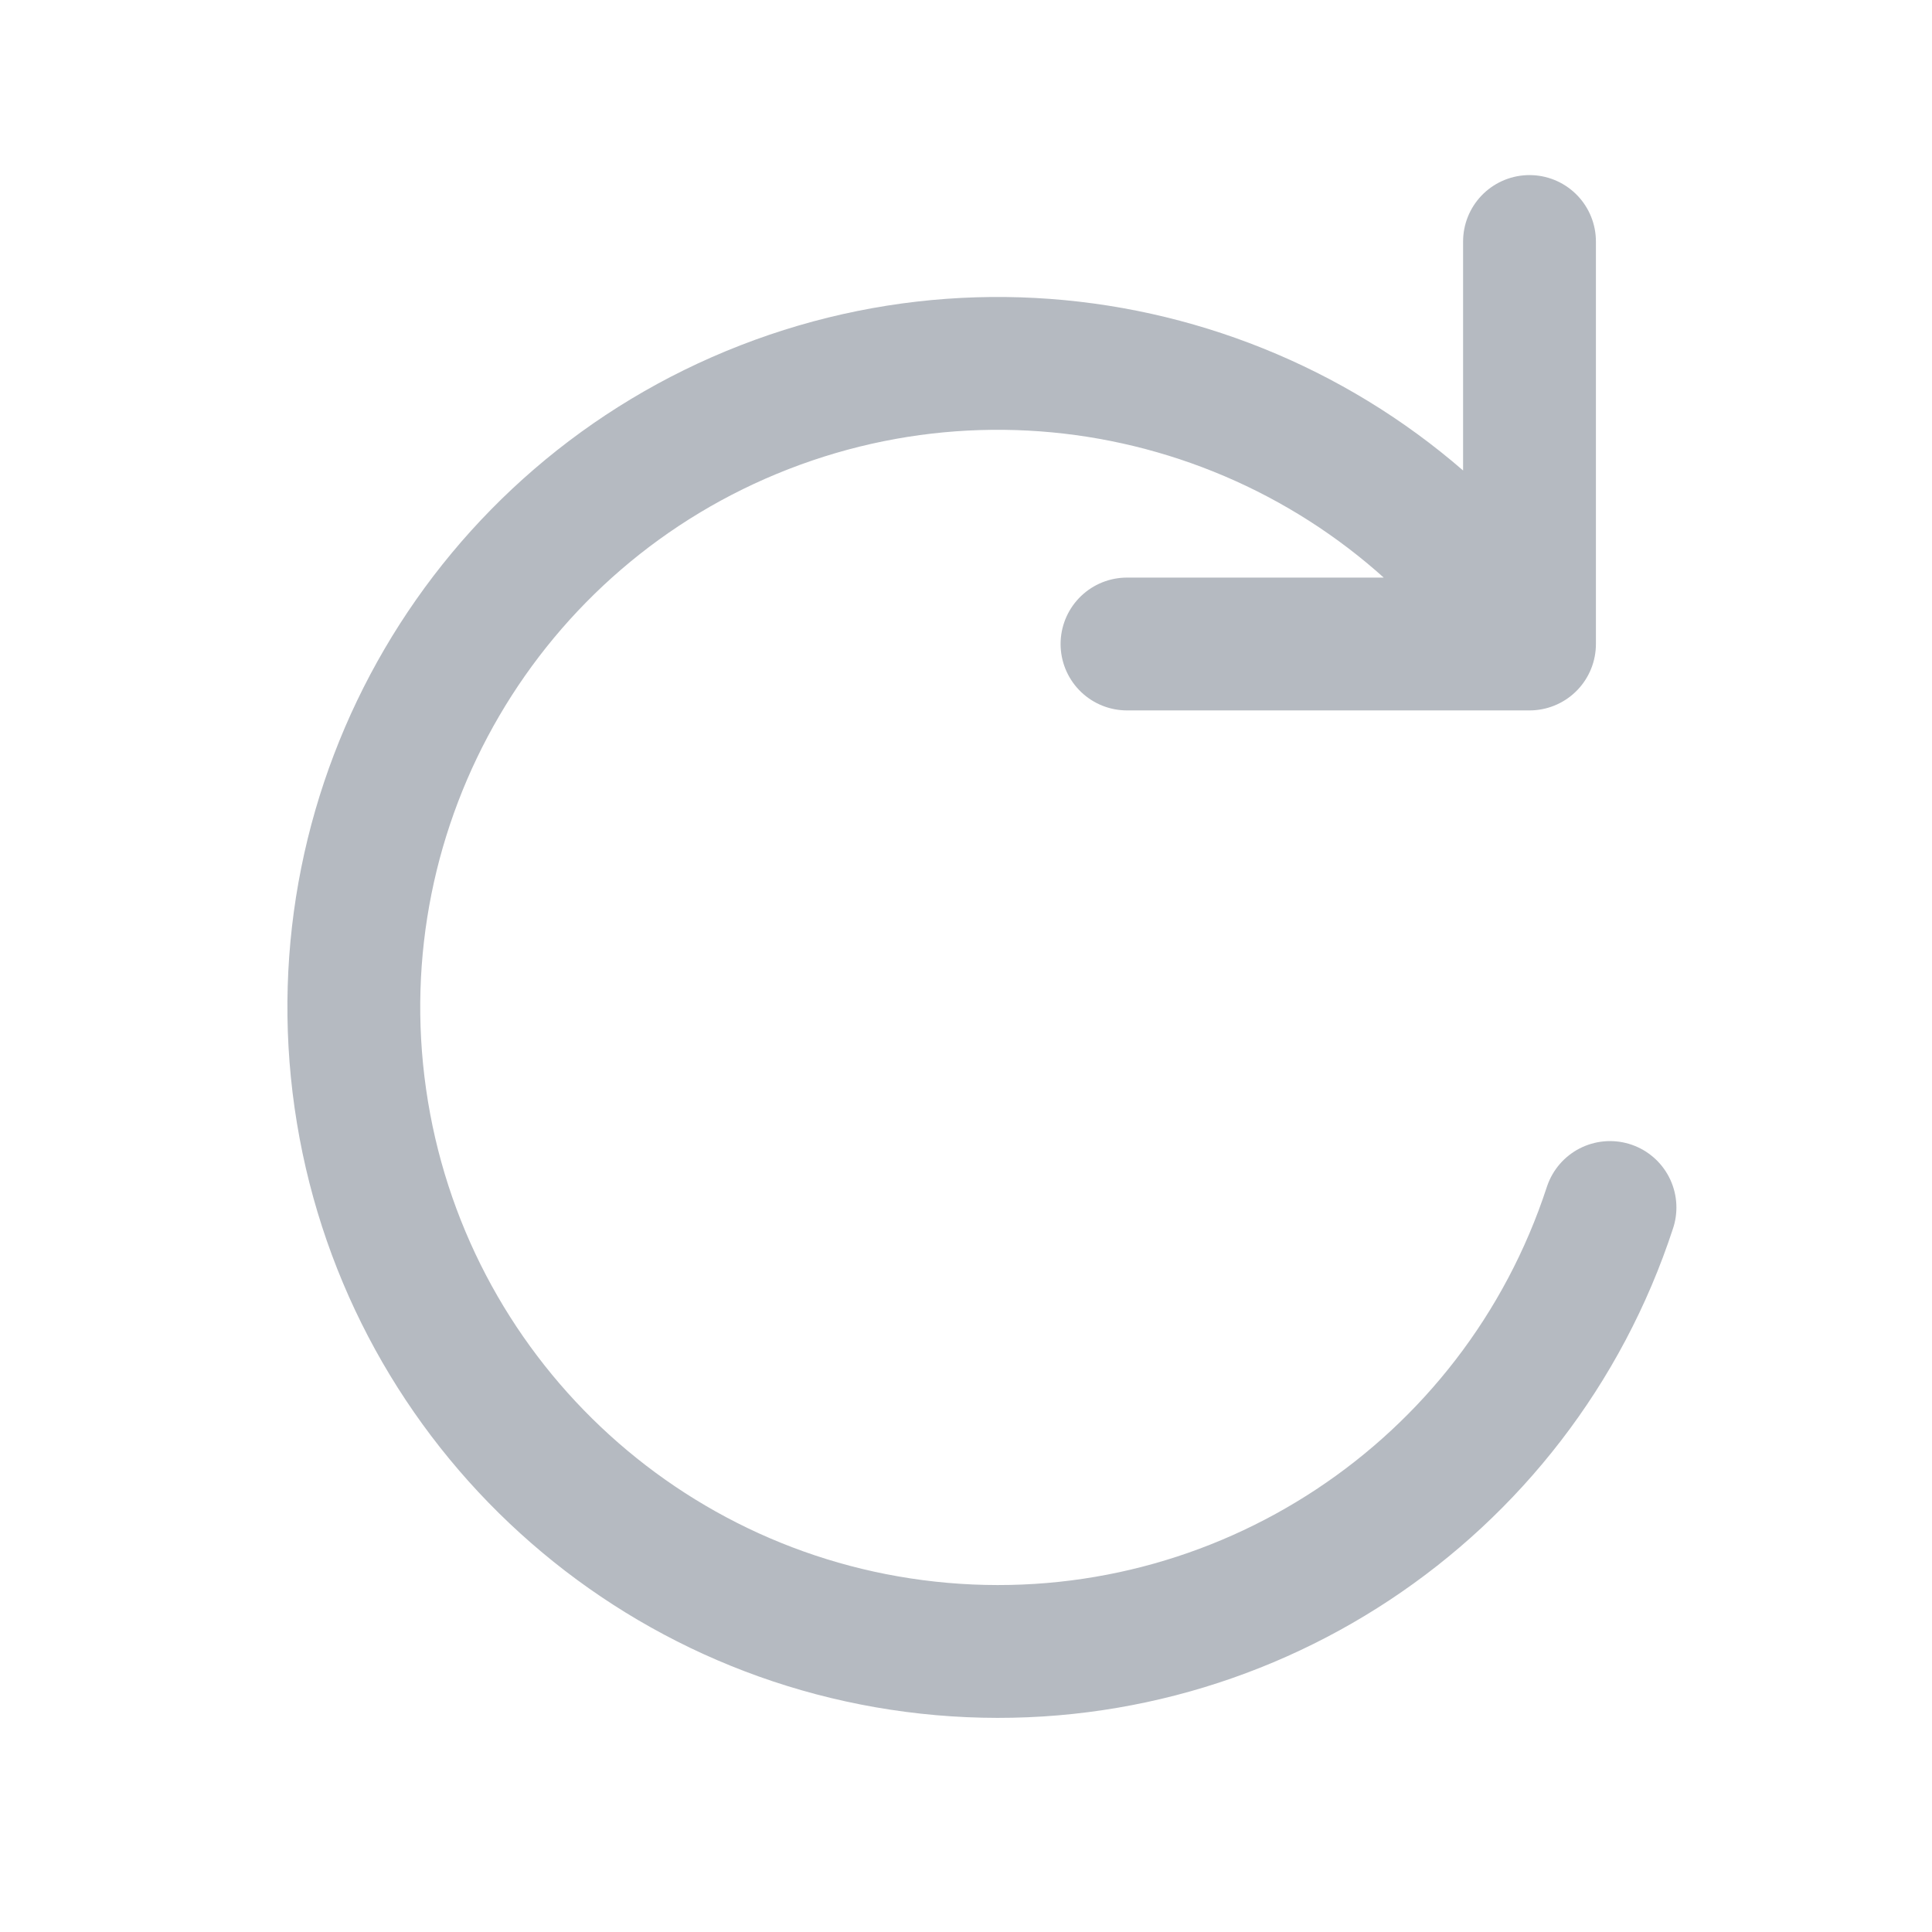
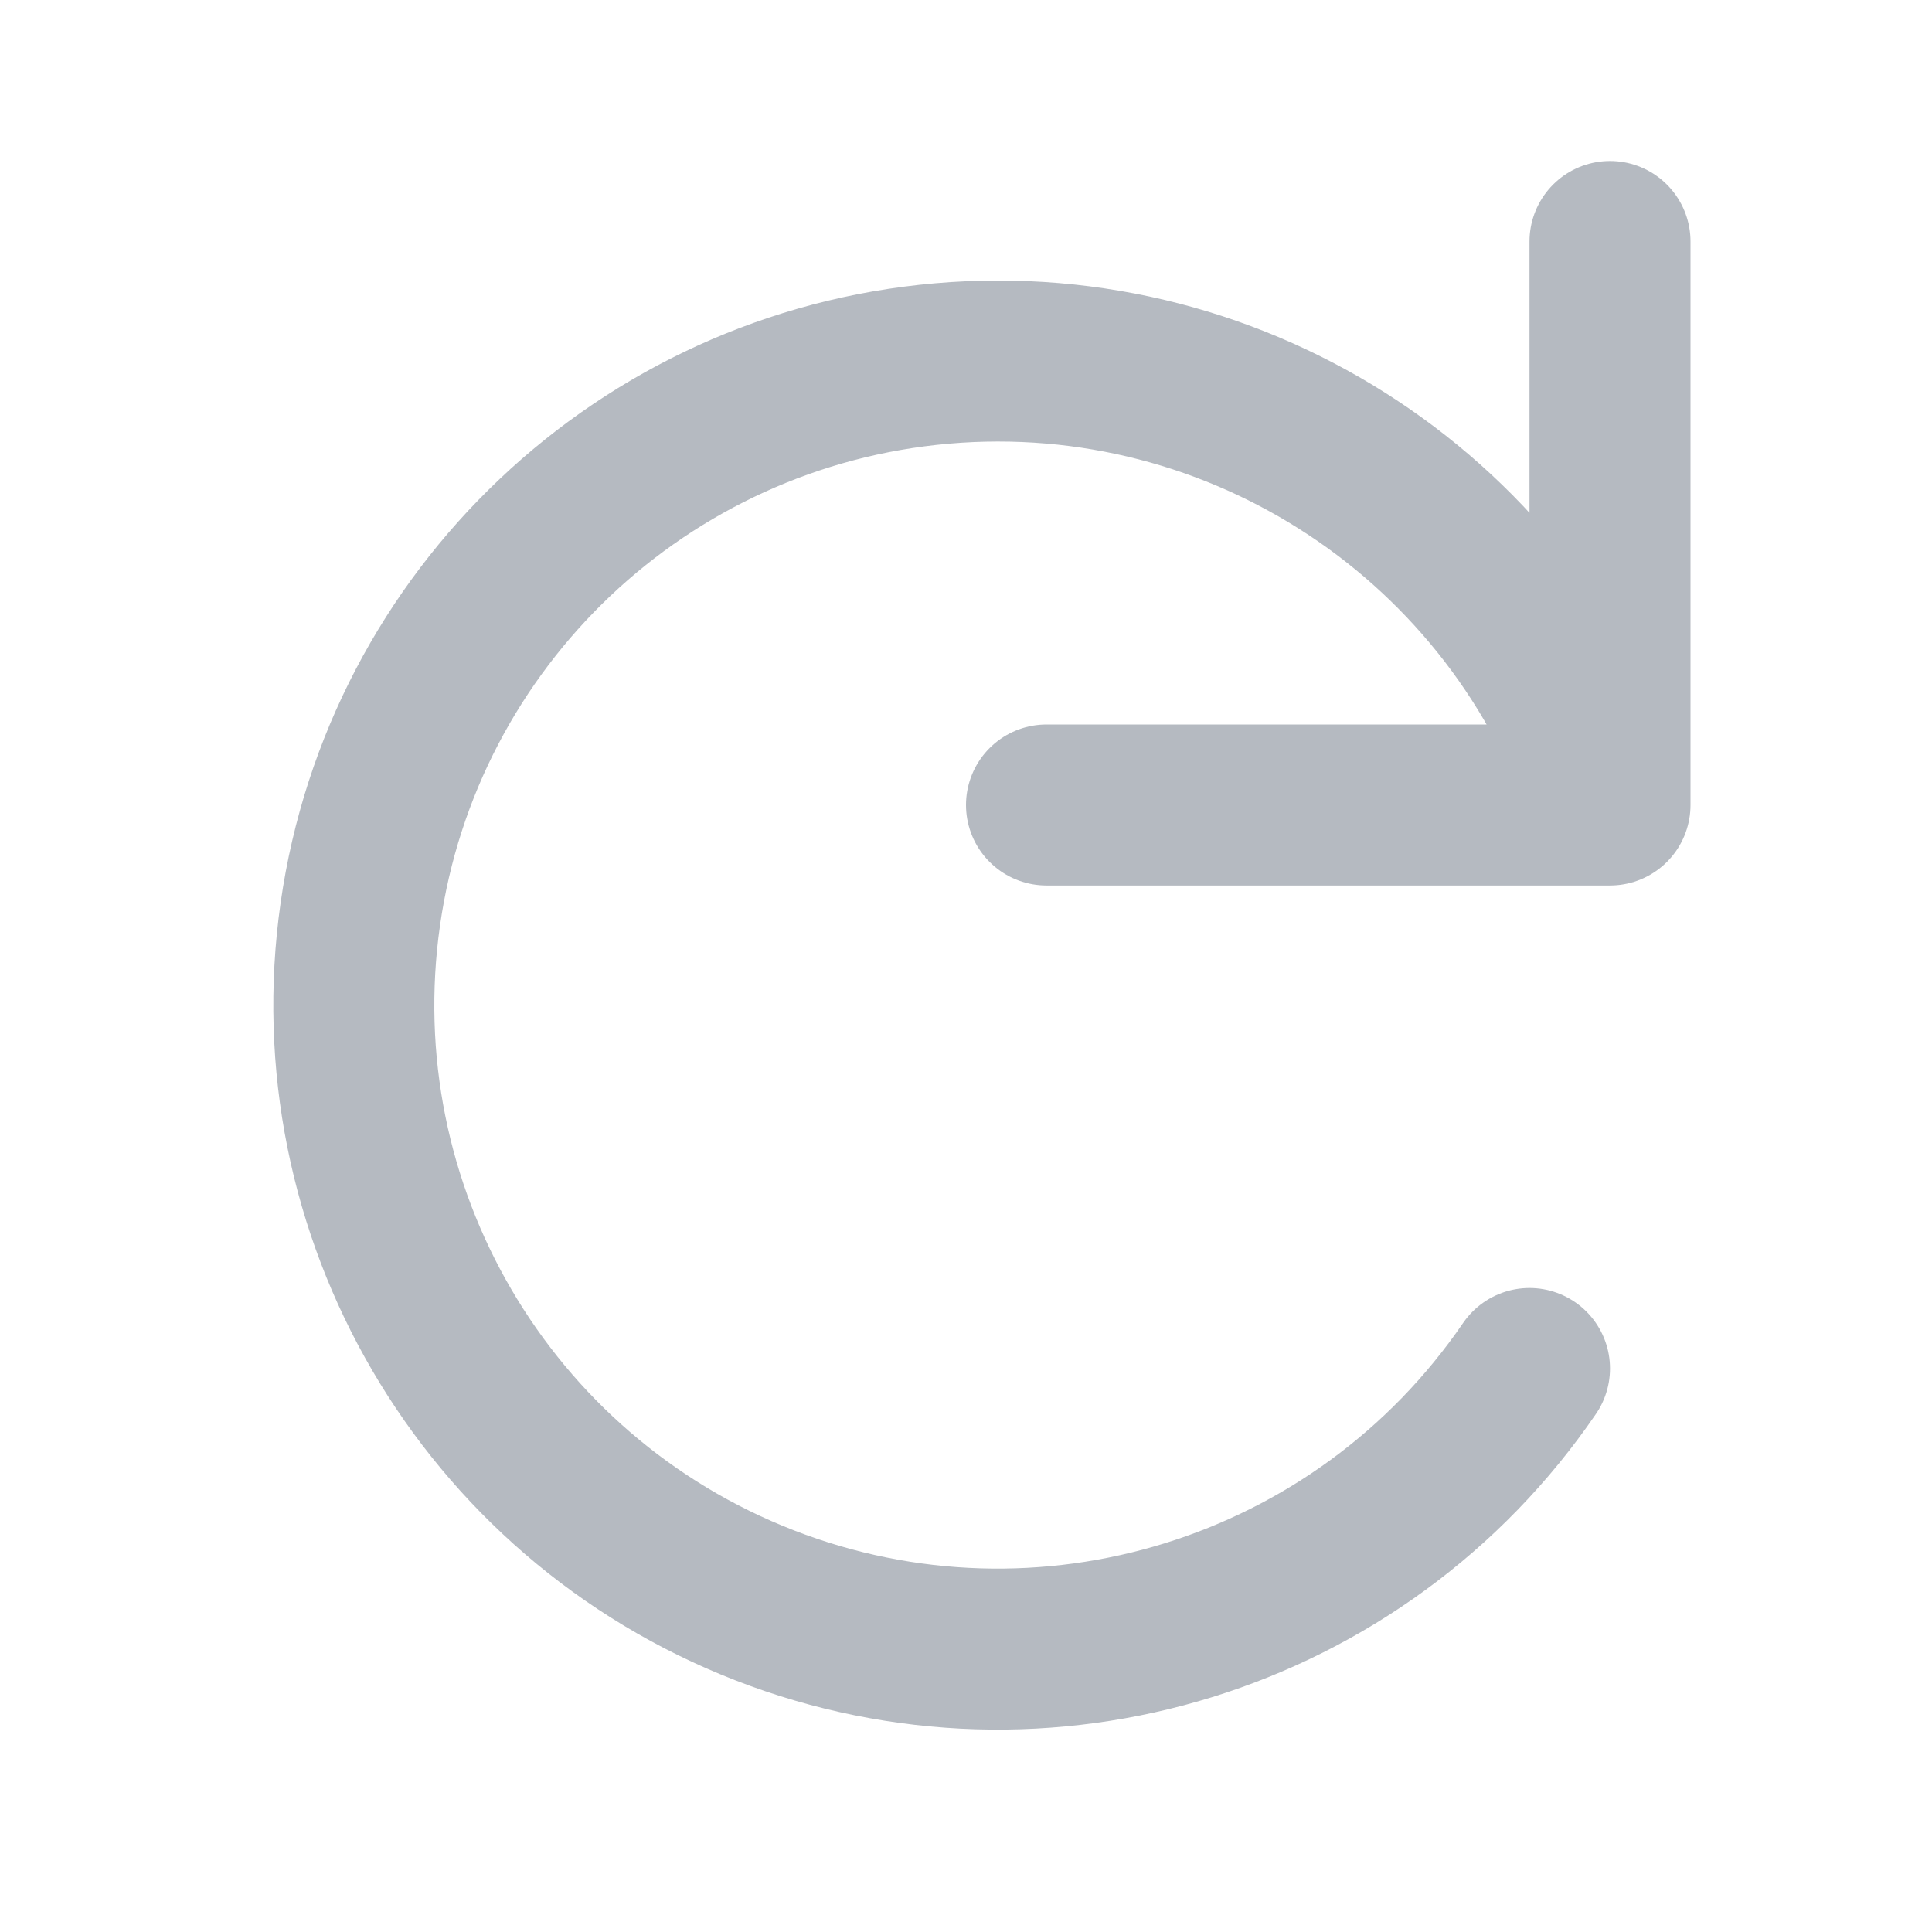
<svg xmlns="http://www.w3.org/2000/svg" viewBox="0 0 24 24">
-   <path d="M19 8a8 8 0 1 0 1 7 M19 3v5h-5" fill="none" stroke="#B5BAC1" stroke-width="1.65" stroke-linecap="round" stroke-linejoin="round" />
+   <path d="M20 10a8 8 0 1 0-1 7M20 3v7h-7" fill="none" stroke="#B5BAC1" stroke-width="2" stroke-linecap="round" stroke-linejoin="round" />
</svg>
